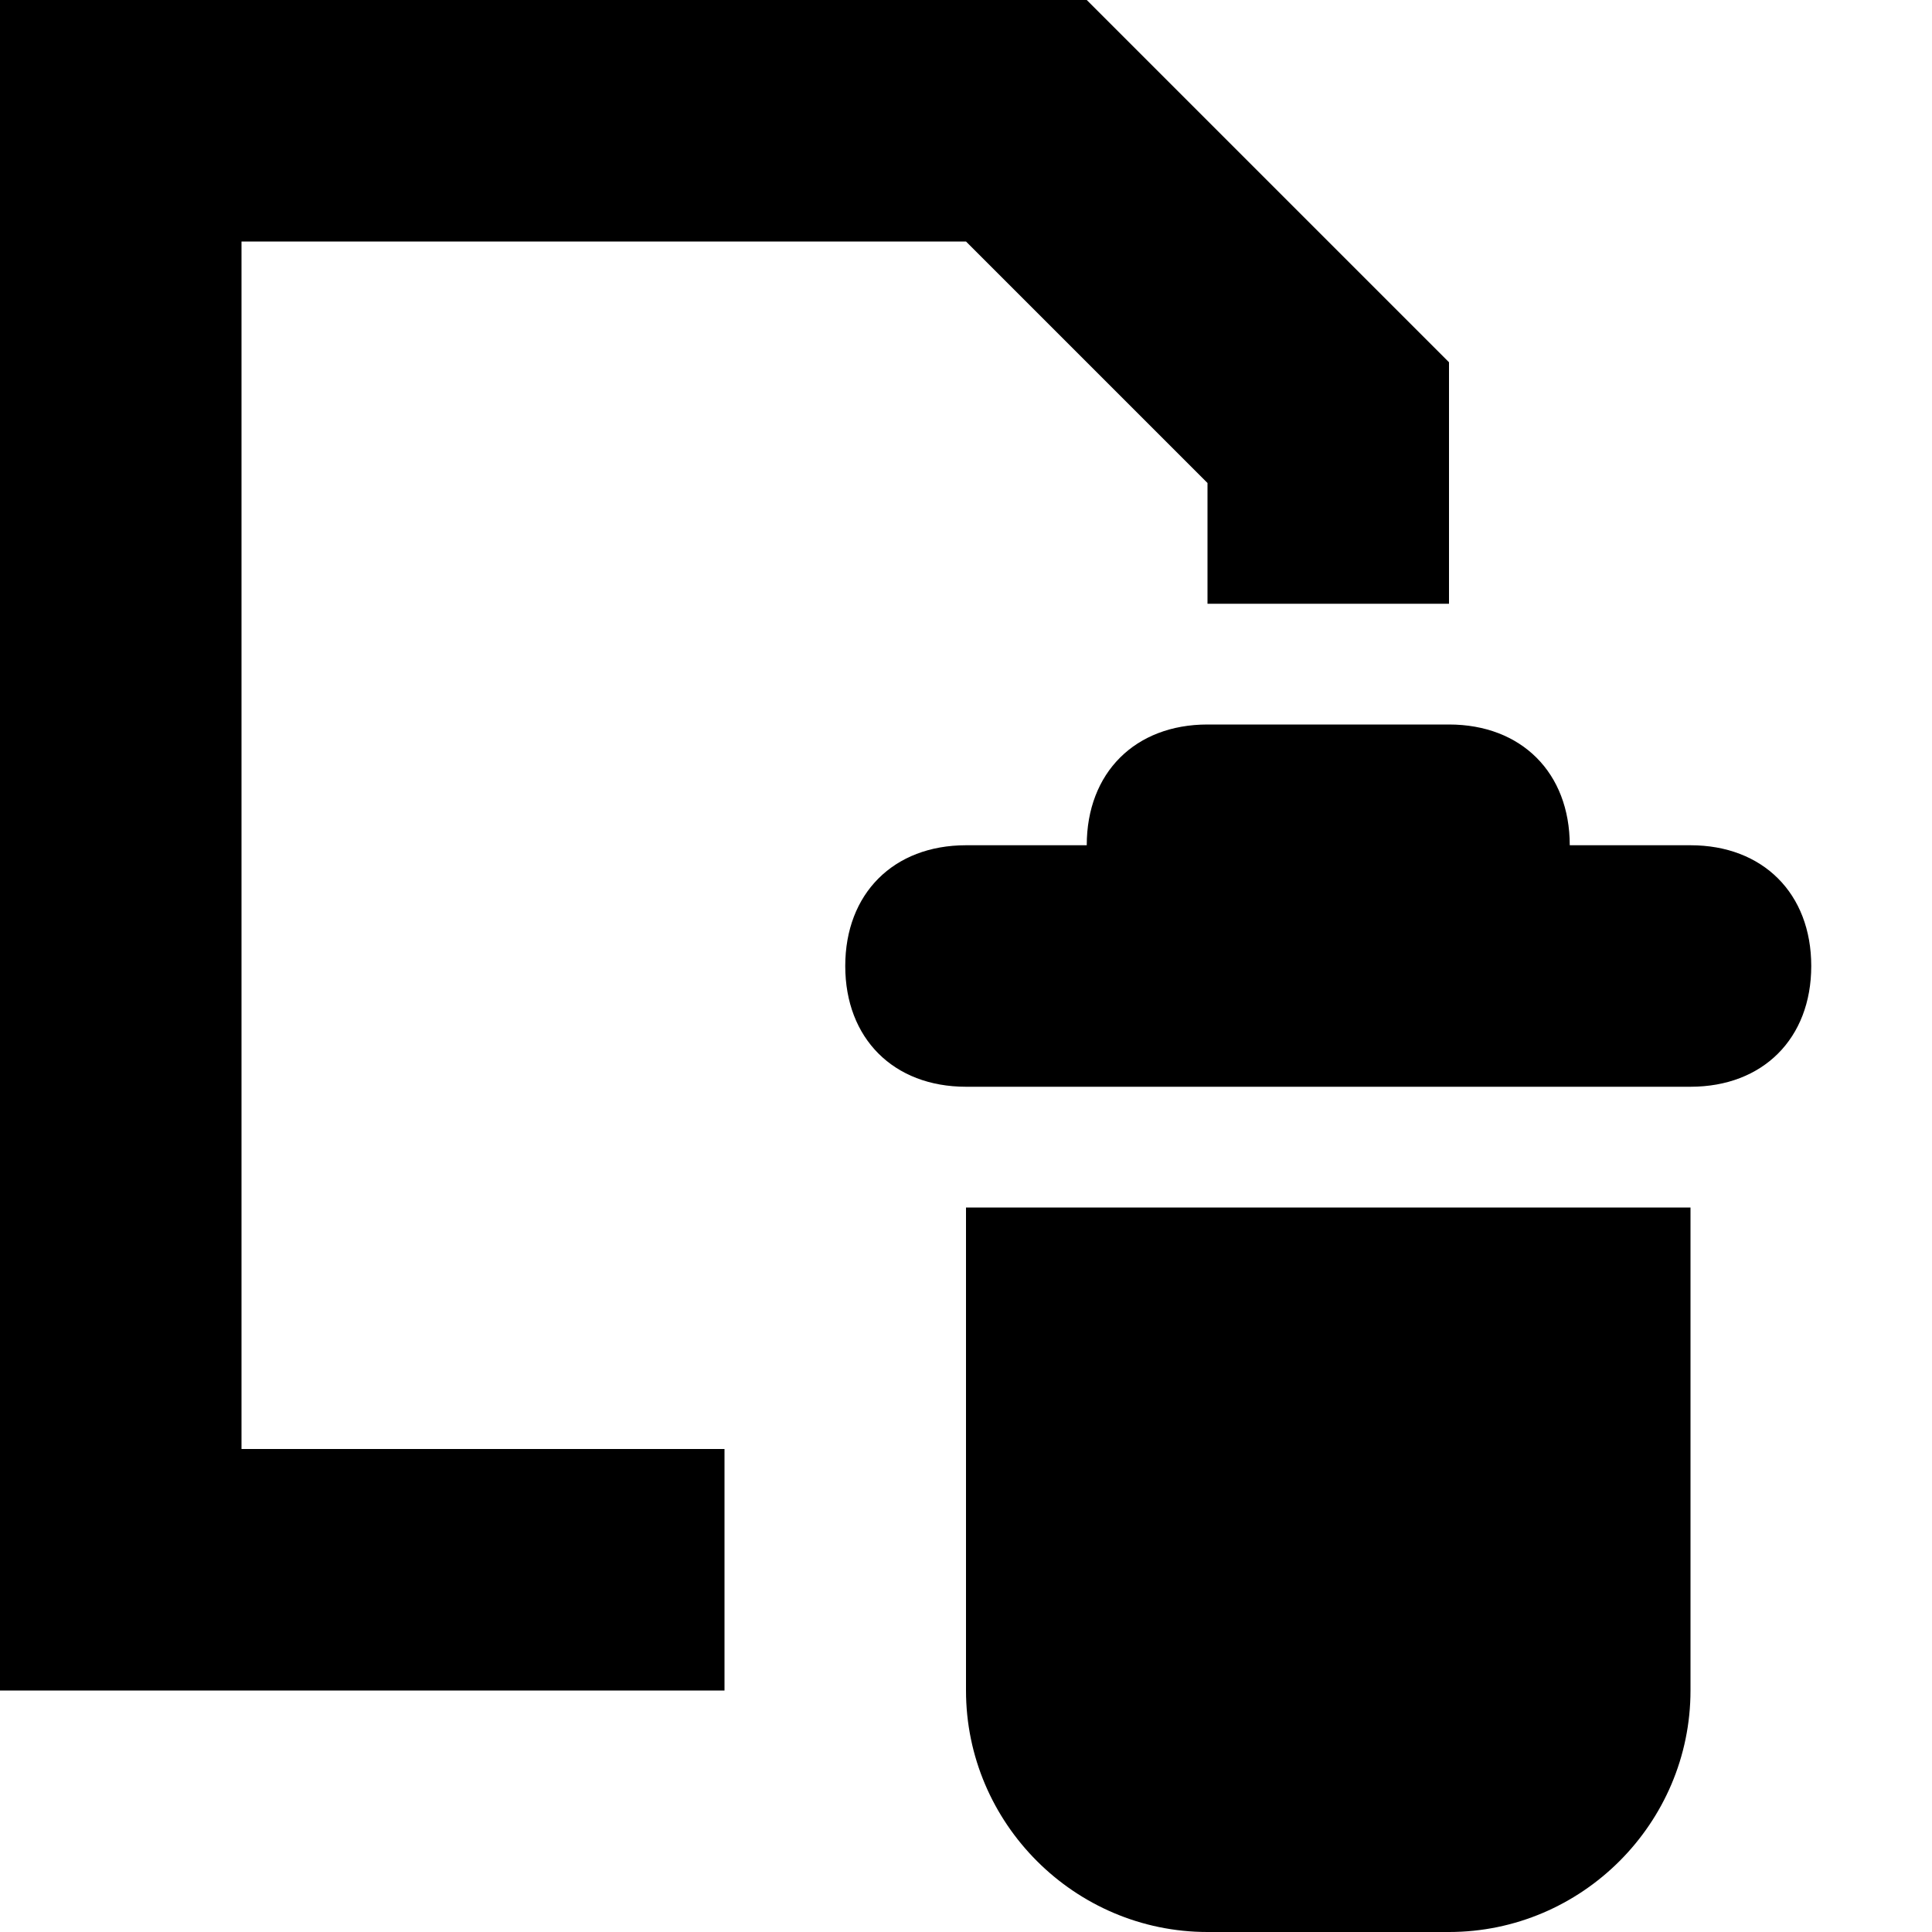
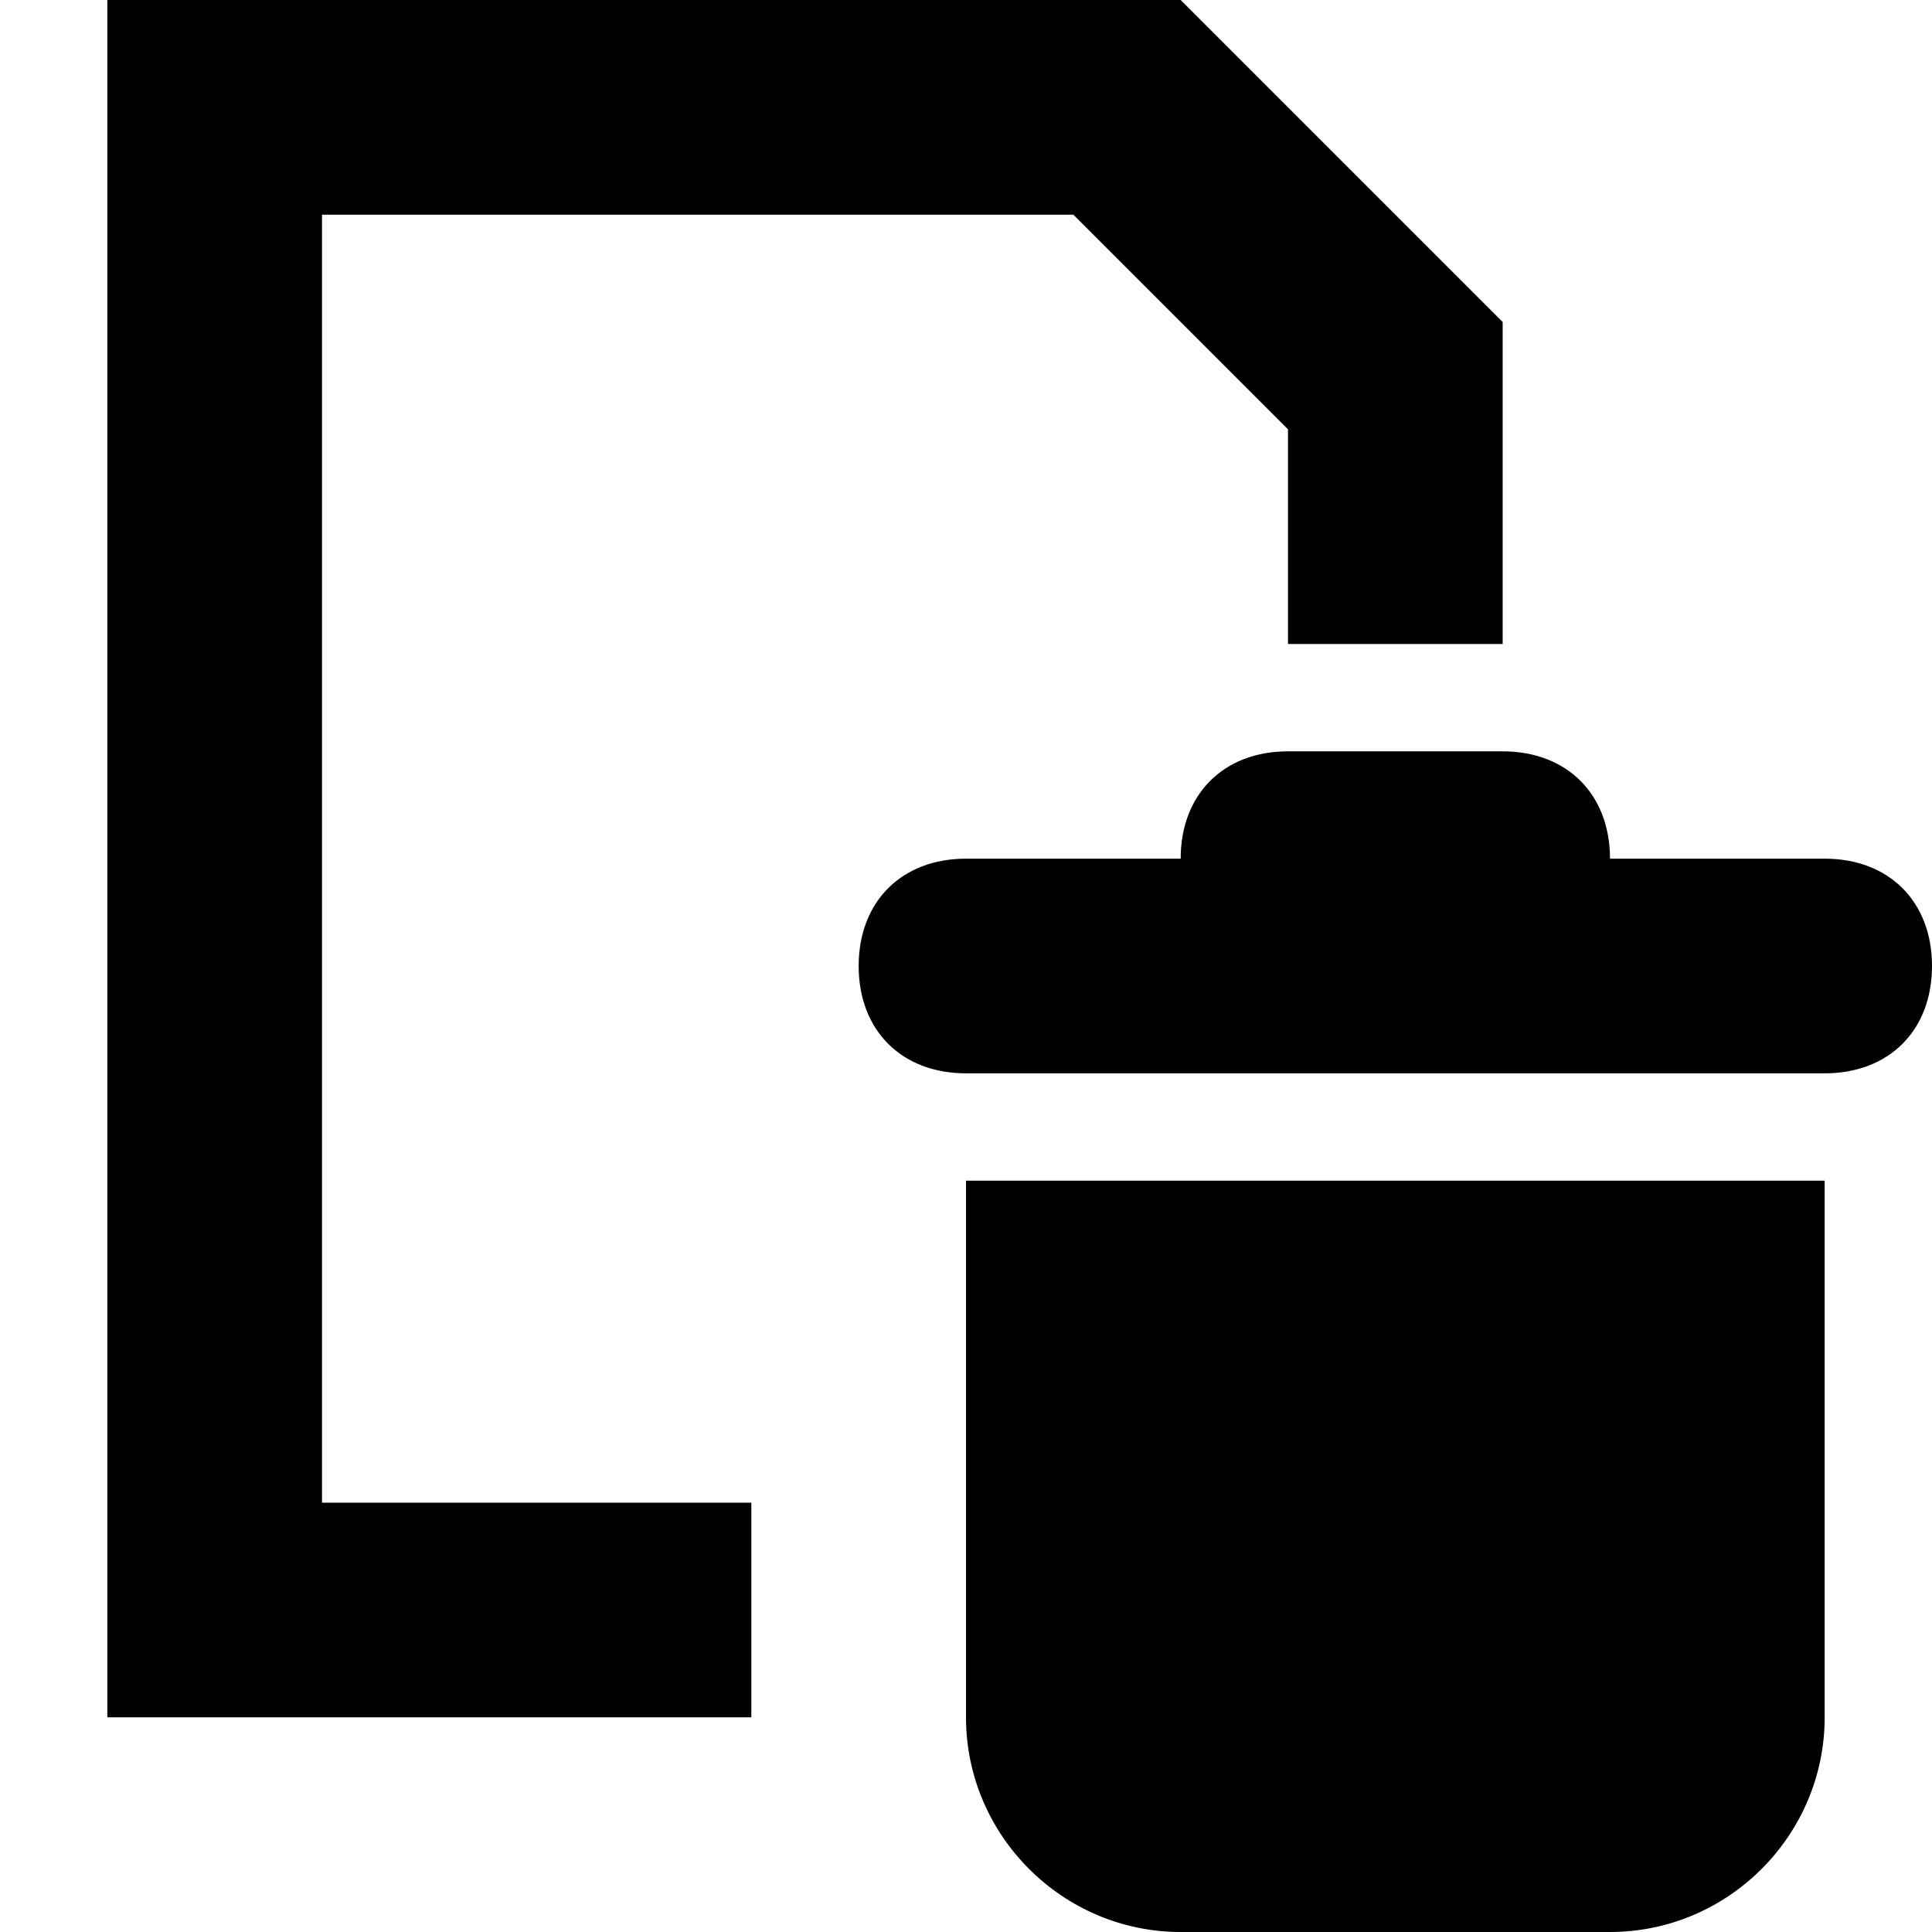
- <svg xmlns="http://www.w3.org/2000/svg" version="1.1" id="_x31_" x="0px" y="0px" viewBox="0 0 16 16" style="enable-background:new 0 0 16 16;" xml:space="preserve">
+ <svg xmlns="http://www.w3.org/2000/svg" version="1.1" id="_x31_" x="0px" y="0px" viewBox="0 0 18 18" style="enable-background:new 0 0 18 18;" xml:space="preserve">
  <style type="text/css">
	.st0{fill-rule:evenodd;clip-rule:evenodd;}
</style>
-   <path id="_x32_" class="st0" d="M14,9H8C7.4,9,7,8.6,7,8s0.4-1,1-1h1c0-0.6,0.4-1,1-1h2c0.6,0,1,0.4,1,1h1c0.6,0,1,0.4,1,1  S14.6,9,14,9z M10,4L8,2H2v10h4v2H0V0h9l3,3v2h-2V4z M14,14c0,1.1-0.9,2-2,2h-2c-1.1,0-2-0.9-2-2v-4h6V14z" fill="currentColor" />
+   <path id="_x32_" class="st0" d="M17,10H9c-0.6,0-1-0.4-1-1s0.4-1,1-1h2c0-0.6,0.4-1,1-1h2c0.6,0,1,0.4,1,1h2c0.6,0,1,0.4,1,1  S17.6,10,17,10z M12,4l-2-2H3v12h4v2H1V0h10l3,3v3h-2V4z M17,16c0,1.1-0.9,2-2,2h-4c-1.1,0-2-0.9-2-2v-5h8V16z" fill="currentColor" />
</svg>
